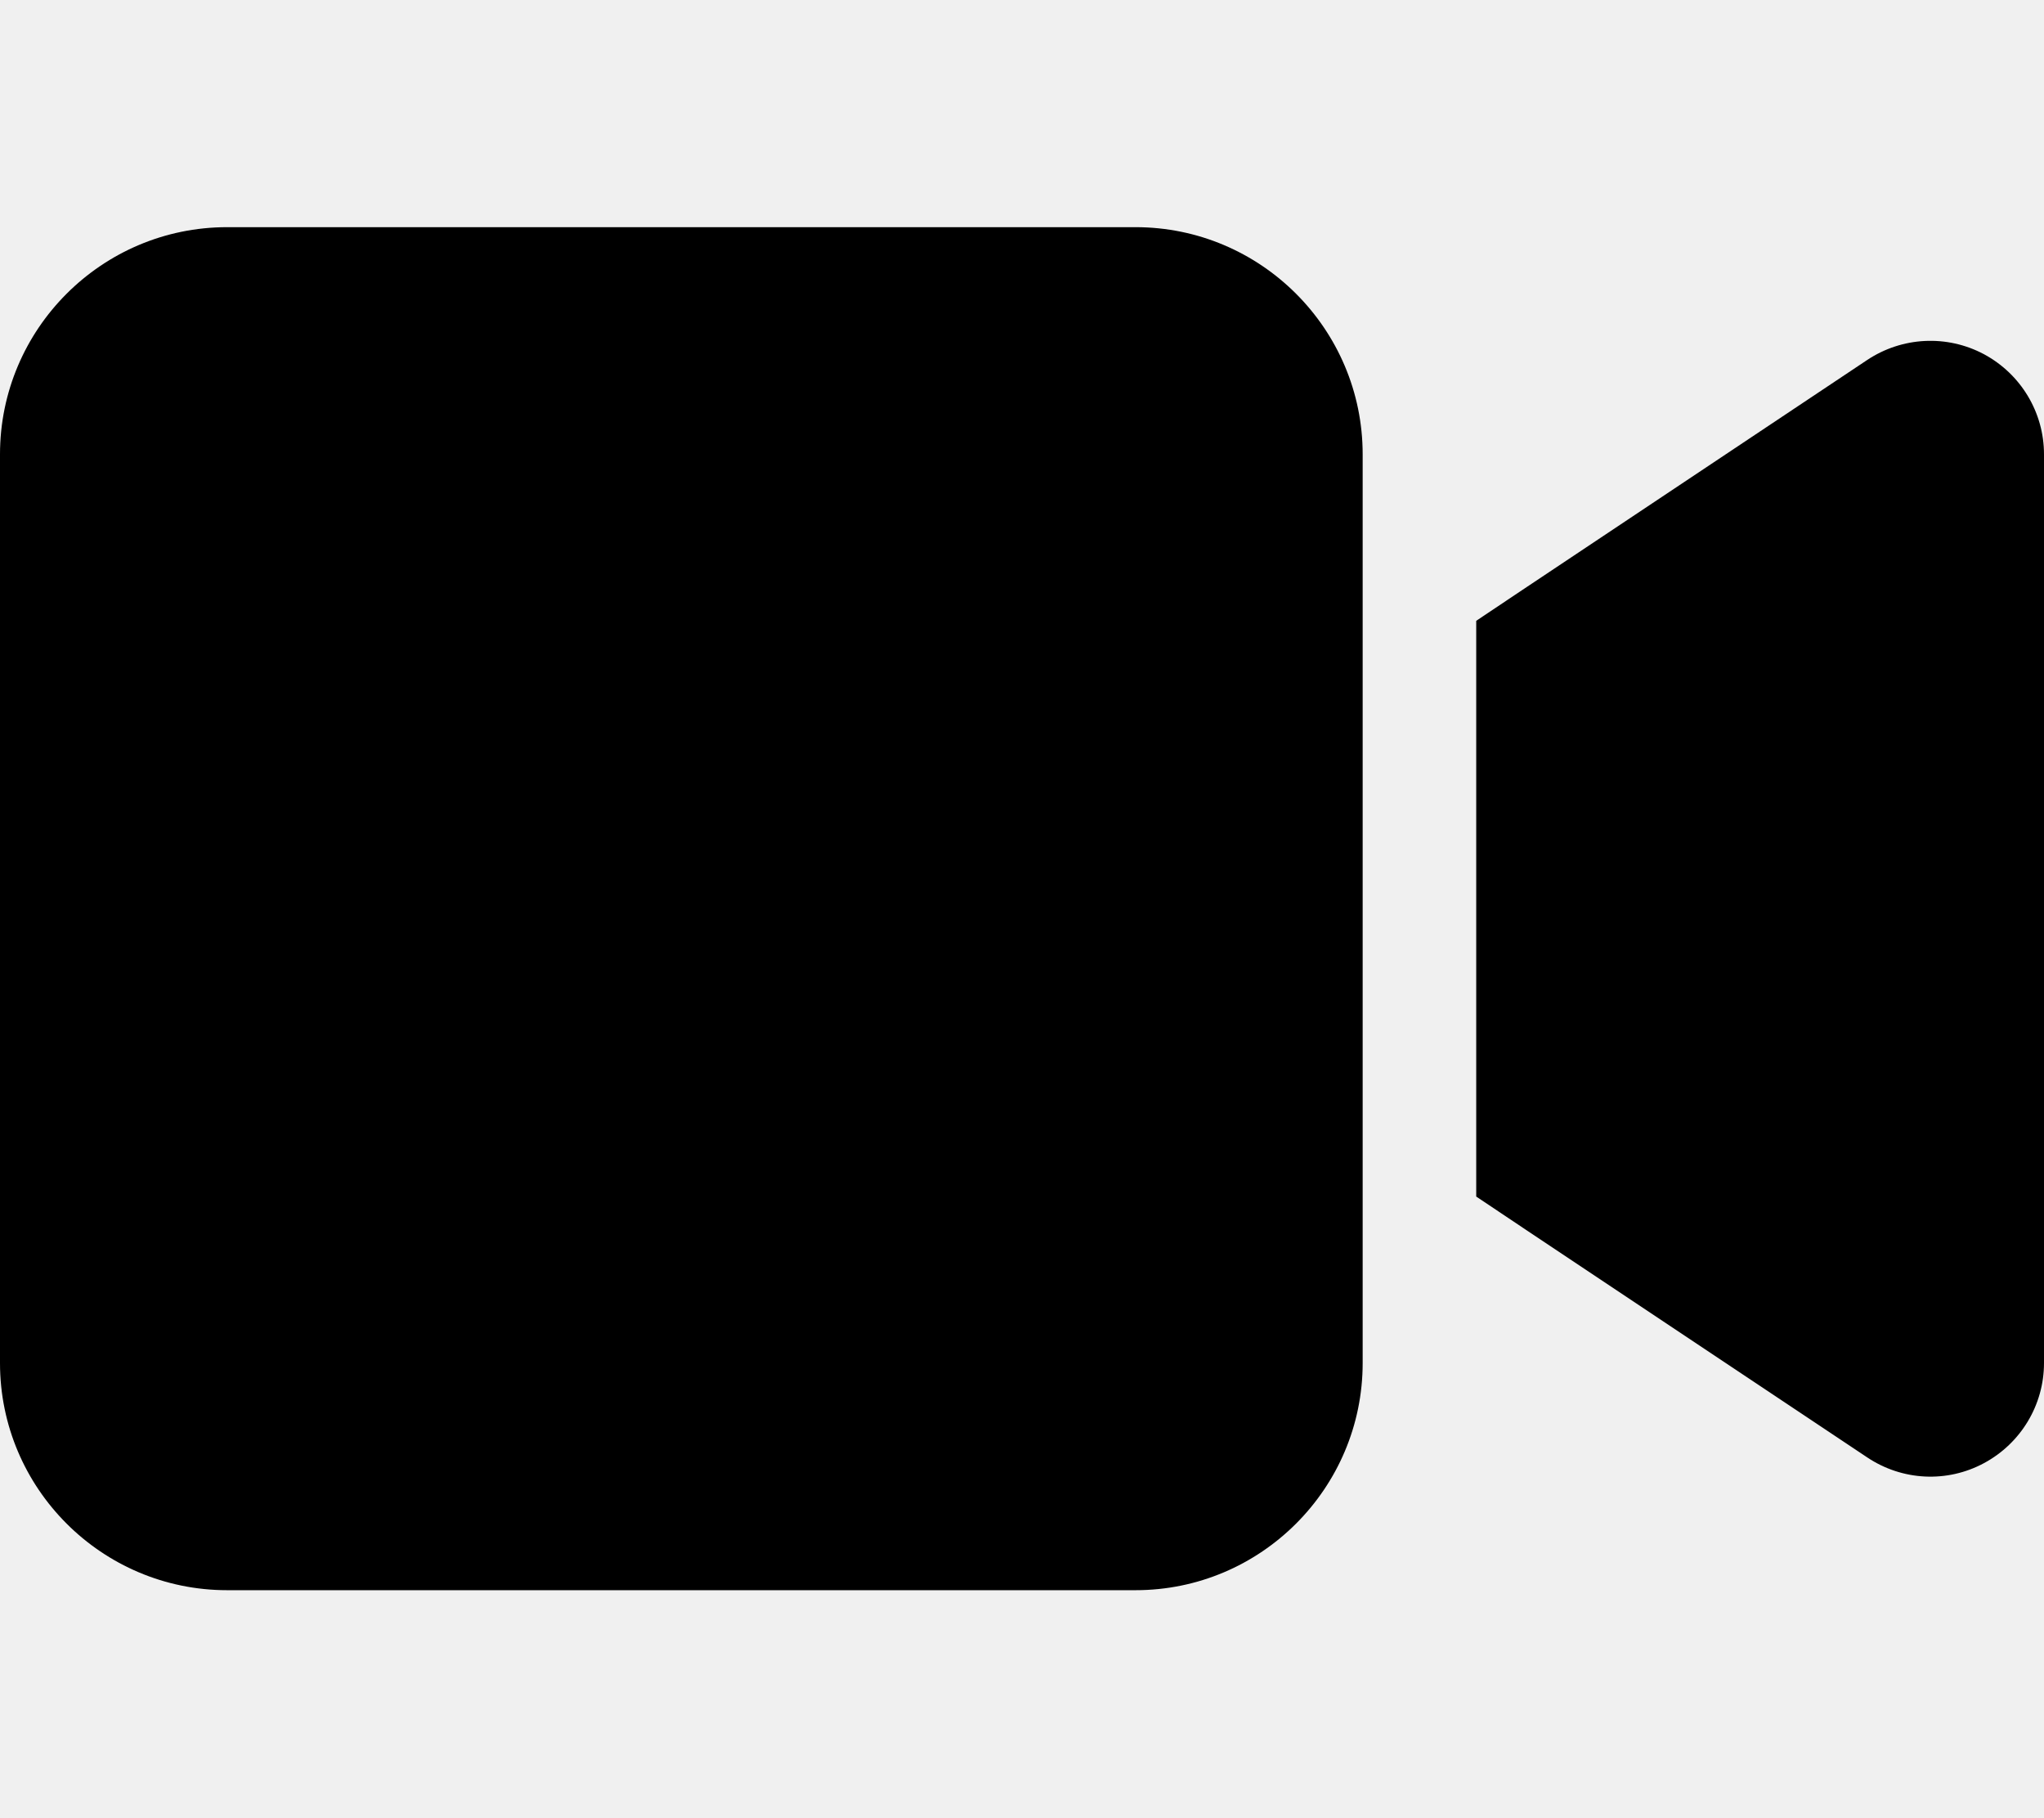
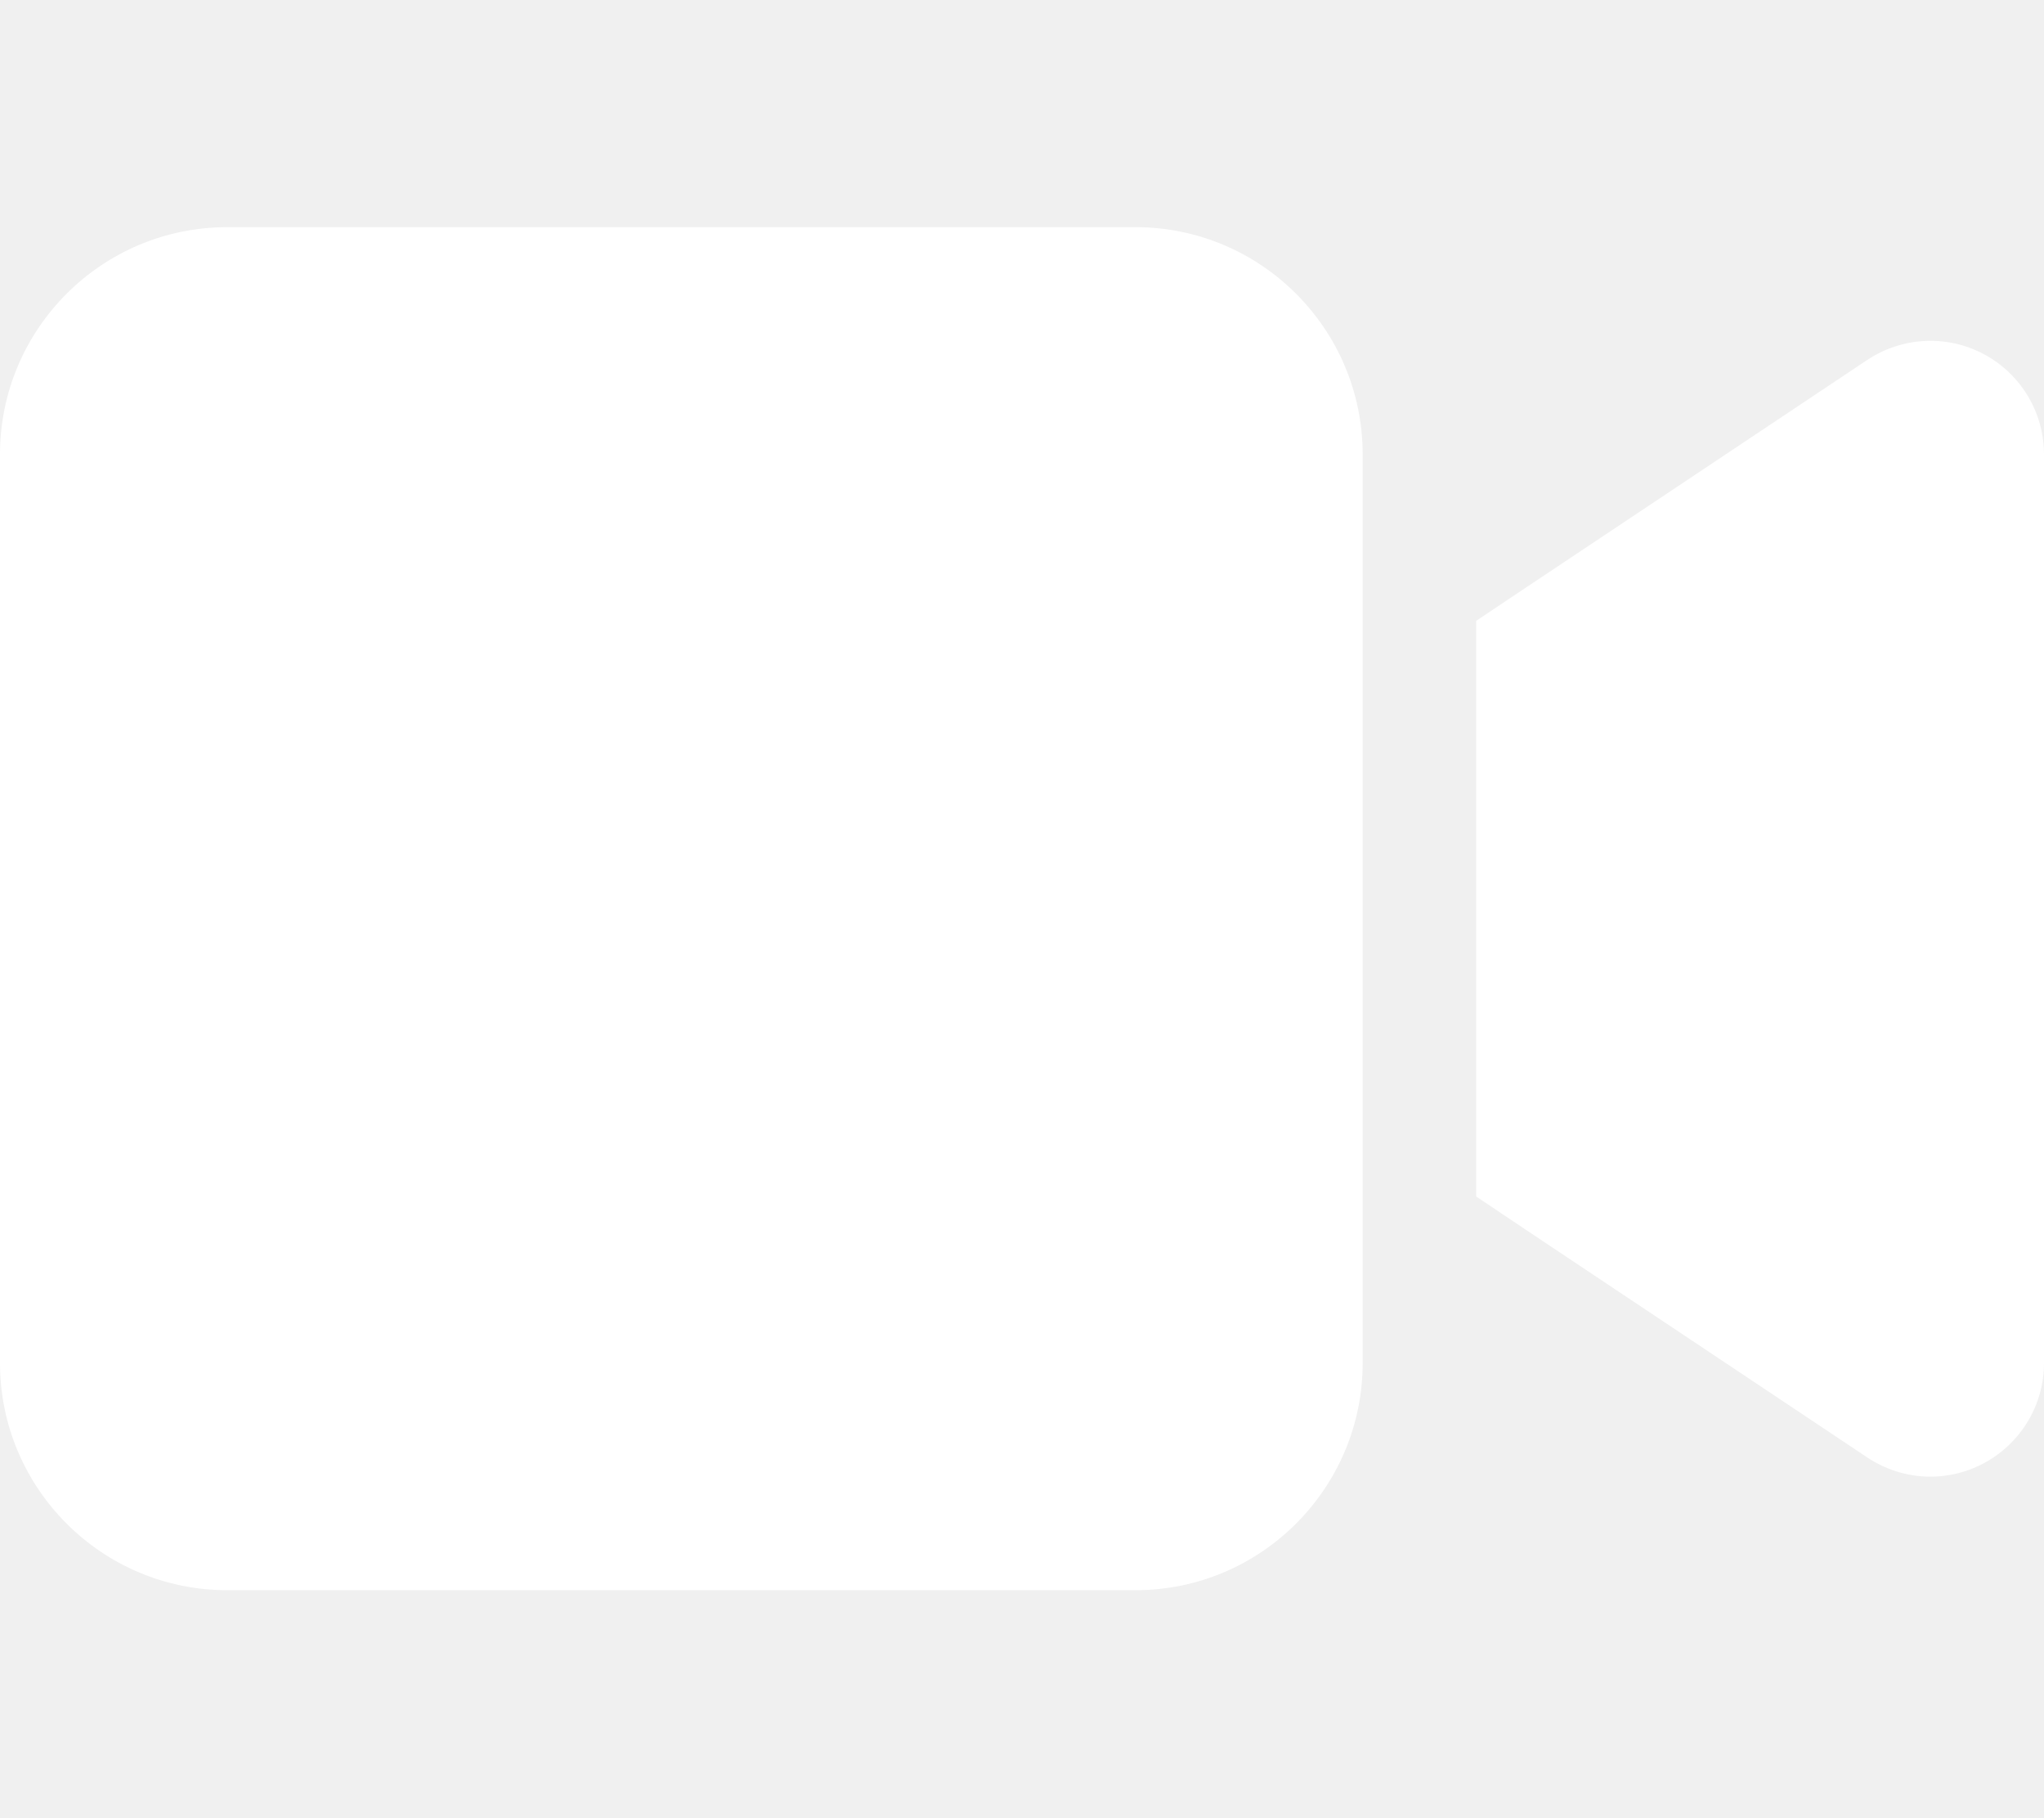
<svg xmlns="http://www.w3.org/2000/svg" viewBox="0 0 576 512">
-   <path d="M0 128C0 92.7 28.7 64 64 64H320c35.3 0 64 28.7 64 64V384c0 35.3-28.7 64-64 64H64c-35.3 0-64-28.7-64-64V128zM559.1 99.8c10.4 5.6 16.9 16.4 16.9 28.2V384c0 11.8-6.5 22.6-16.9 28.2s-23 5-32.9-1.6l-96-64L416 337.1V320 192 174.9l14.2-9.5 96-64c9.8-6.5 22.4-7.2 32.9-1.6z" />
+   <path fill="#FFFFFF" d="M0 128C0 92.7 28.7 64 64 64H320c35.3 0 64 28.7 64 64V384c0 35.3-28.7 64-64 64H64c-35.3 0-64-28.7-64-64V128zM559.1 99.8c10.4 5.6 16.9 16.4 16.9 28.2V384c0 11.8-6.5 22.6-16.9 28.2s-23 5-32.9-1.6l-96-64L416 337.1V320 192 174.9l14.2-9.5 96-64c9.8-6.5 22.4-7.2 32.9-1.6z" />
</svg>
